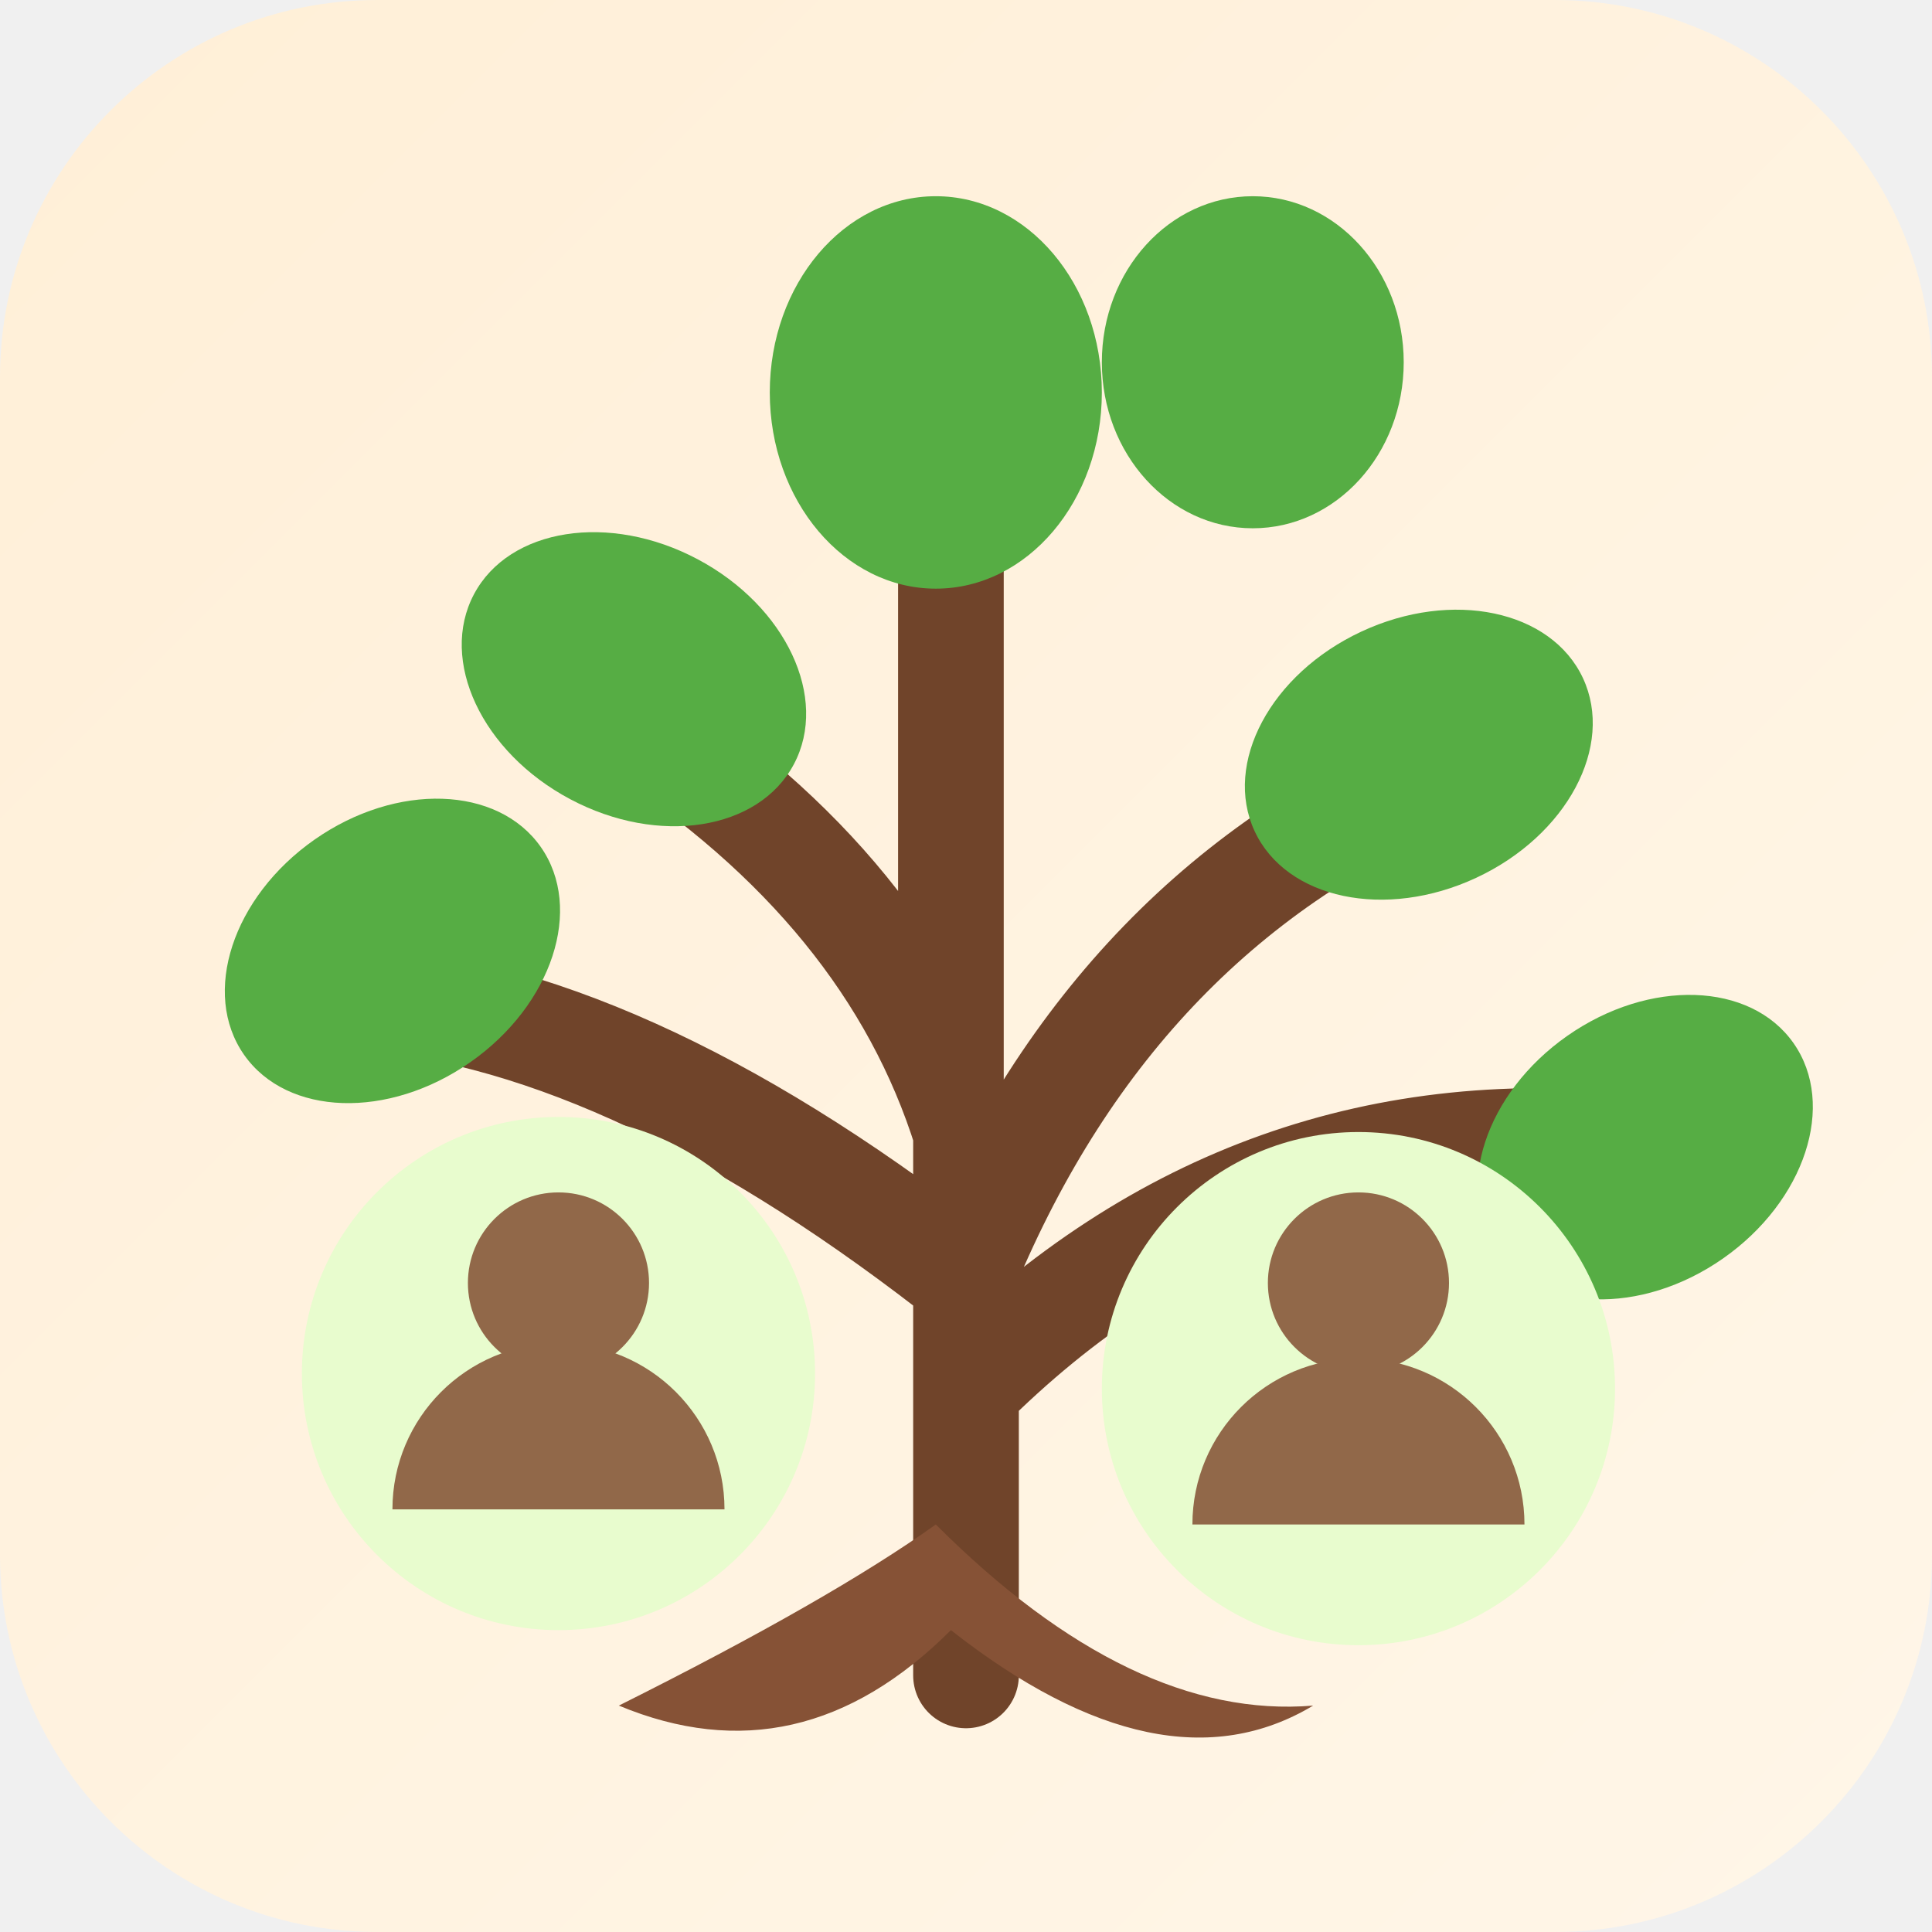
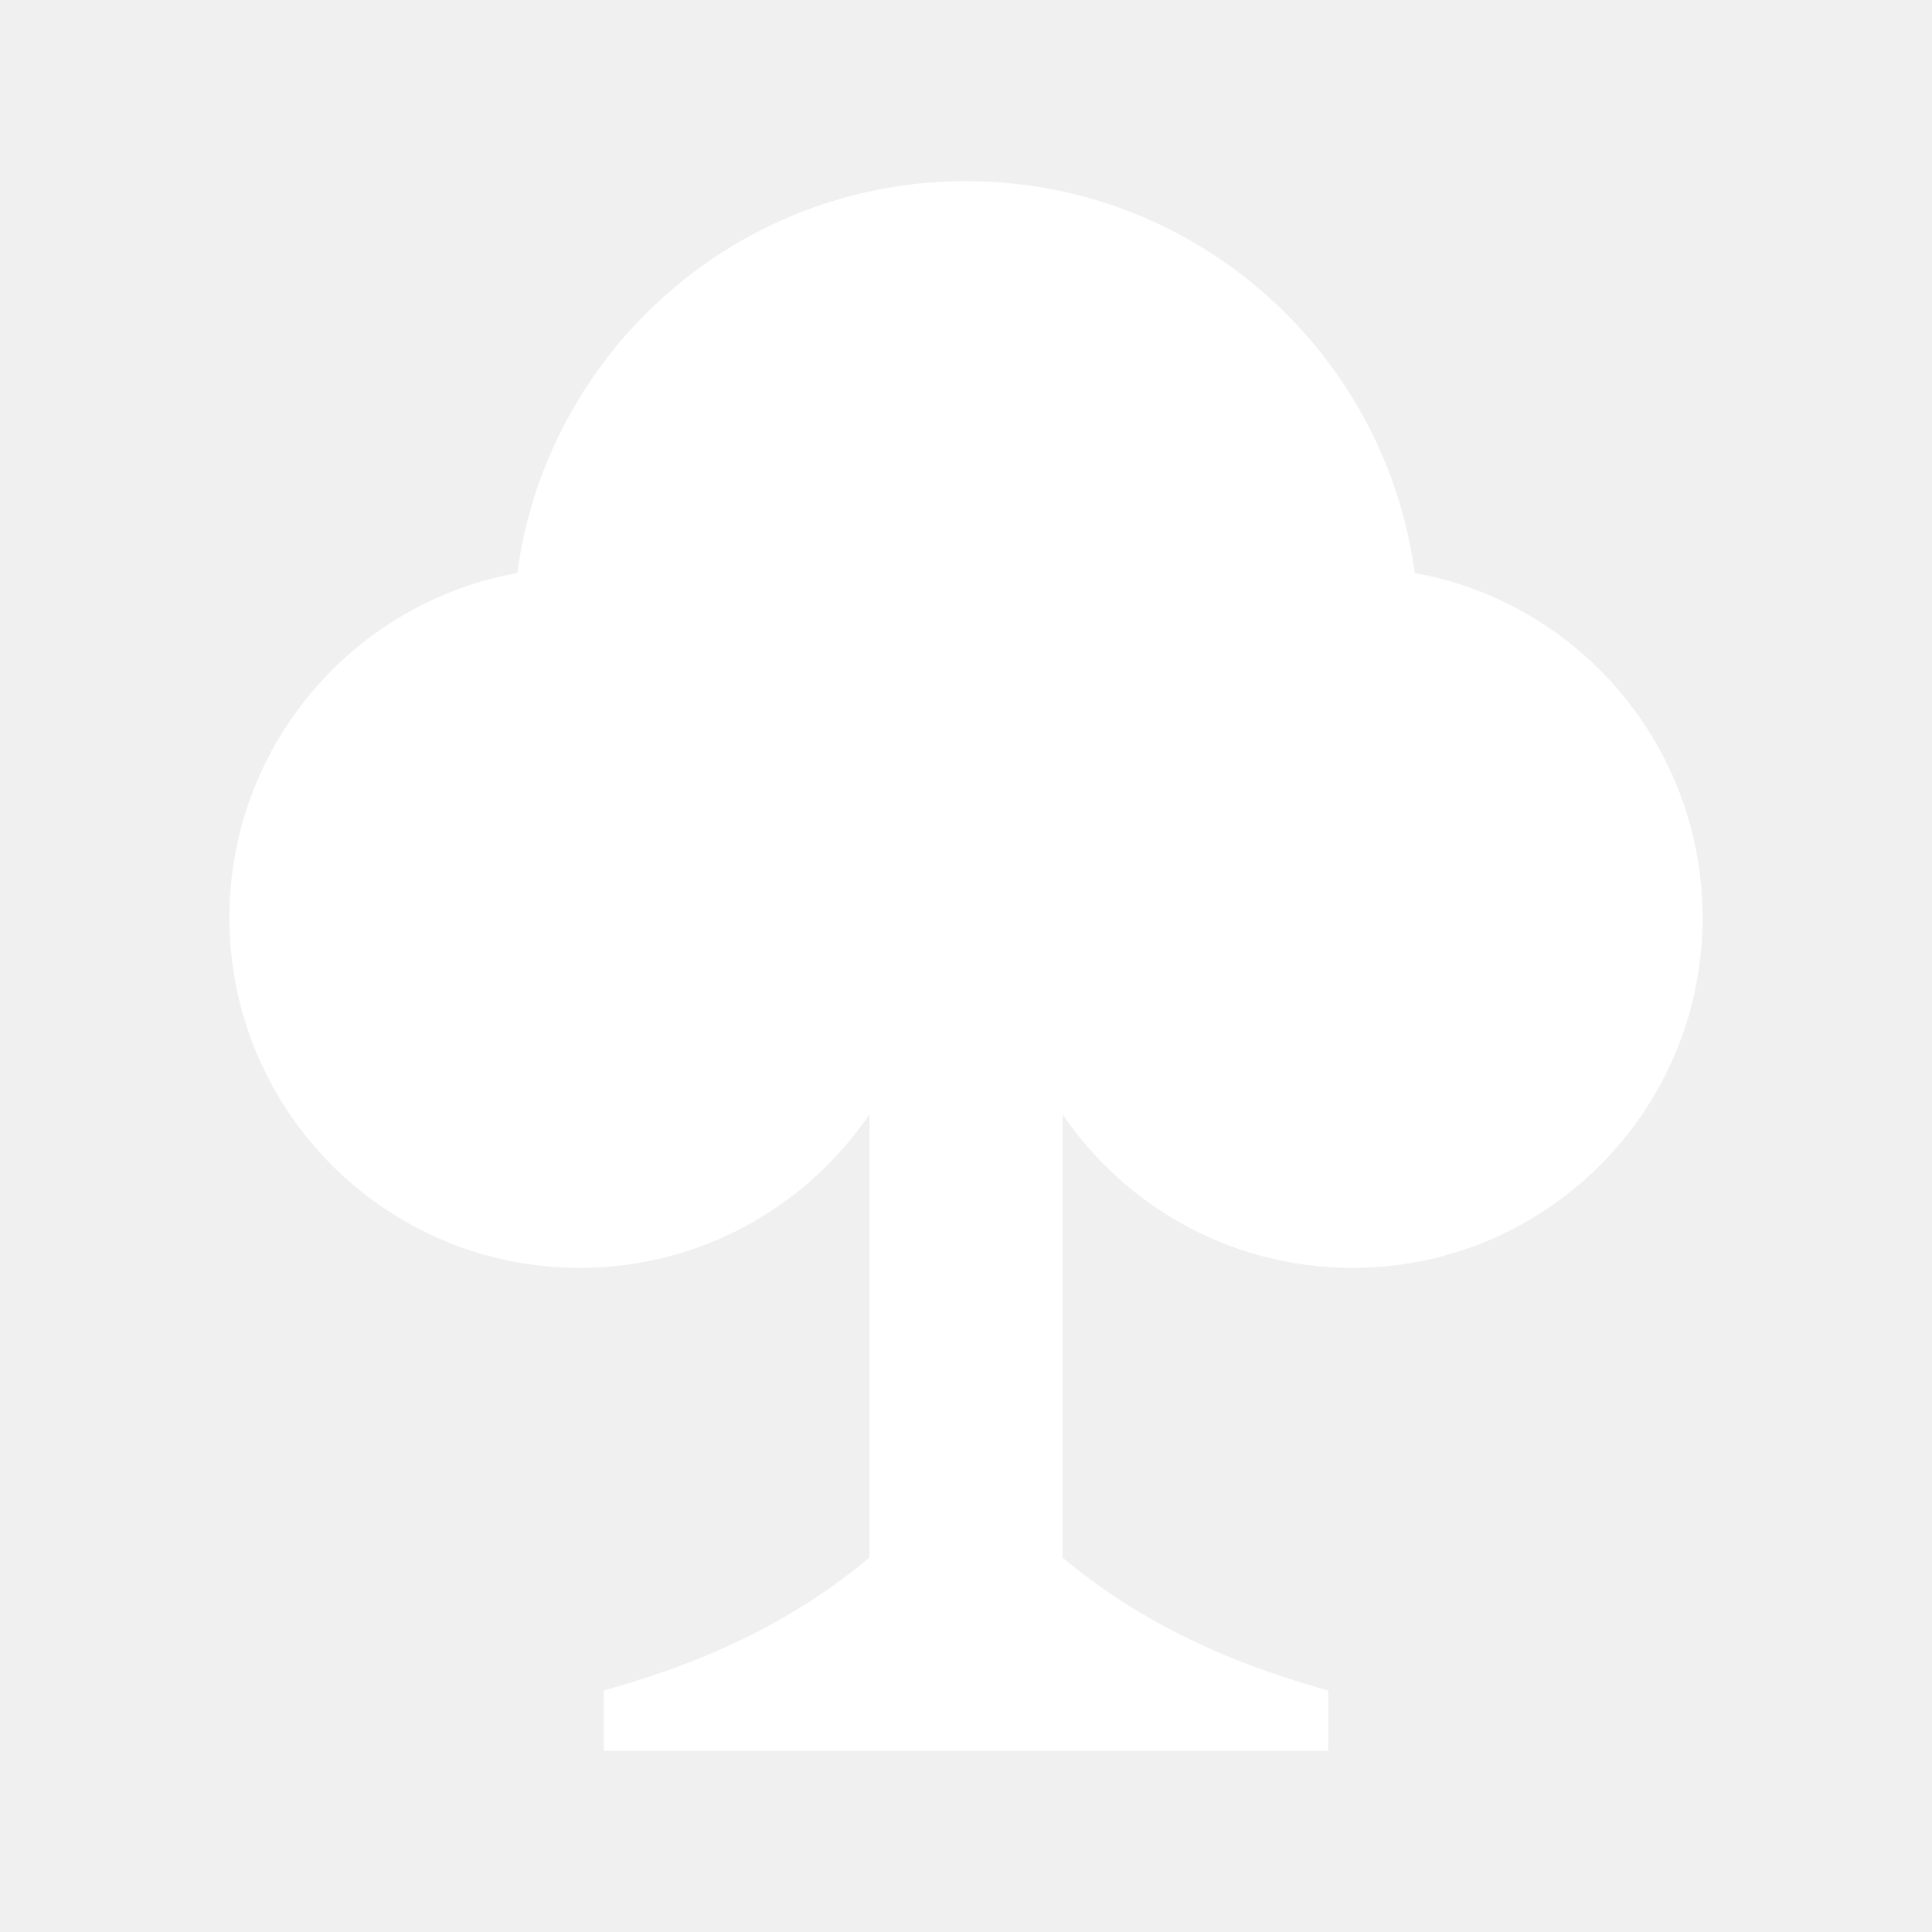
- <svg xmlns="http://www.w3.org/2000/svg" width="128" height="128" viewBox="0 0 128 128" role="img" aria-label="familytree">
-   <defs>
-     <linearGradient id="blue" x1="0" y1="0" x2="1" y2="1">
-       <stop stop-color="#09bffd" />
-       <stop offset="0.52" stop-color="#0877ed" />
-       <stop offset="1" stop-color="#2722ca" />
-     </linearGradient>
-     <linearGradient id="cream" x1="0" y1="0" x2="1" y2="1">
-       <stop stop-color="#ffefd7" />
-       <stop offset="1" stop-color="#fff6e8" />
-     </linearGradient>
-     <linearGradient id="ocean" x1="0" y1="0" x2="1" y2="1">
-       <stop stop-color="#00478c" />
-       <stop offset="1" stop-color="#001a45" />
-     </linearGradient>
-     <linearGradient id="sky" x1="0" y1="0" x2="1" y2="1">
-       <stop stop-color="#36c5fa" />
-       <stop offset="1" stop-color="#006cf0" />
-     </linearGradient>
-     <linearGradient id="field" x1="0" y1="0" x2="1" y2="1">
-       <stop stop-color="#a1ebfb" />
-       <stop offset="1" stop-color="#4eaf87" />
-     </linearGradient>
-     <linearGradient id="gold" x1="0" y1="0" x2="1" y2="1">
-       <stop stop-color="#ffce30" />
-       <stop offset="1" stop-color="#ff9007" />
-     </linearGradient>
-     <linearGradient id="mint" x1="0" y1="0" x2="1" y2="1">
-       <stop stop-color="#19d2e5" />
-       <stop offset="1" stop-color="#0065e0" />
-     </linearGradient>
-     <linearGradient id="leaf" x1="0" y1="0" x2="1" y2="1">
-       <stop stop-color="#9ce751" />
-       <stop offset="1" stop-color="#218b3f" />
-     </linearGradient>
-     <filter id="shadow" x="-25%" y="-30%" width="160%" height="180%">
-       <feGaussianBlur in="SourceAlpha" stdDeviation="2" />
-       <feOffset dy="2" />
-       <feComponentTransfer>
-         <feFuncA type="linear" slope="0.23" />
-       </feComponentTransfer>
-       <feMerge>
-         <feMergeNode />
-         <feMergeNode in="SourceGraphic" />
-       </feMerge>
-     </filter>
-   </defs>
-   <rect width="128" height="128" rx="25" fill="url(#cream)" />
-   <g fill="none" stroke="#70442a" stroke-linecap="round" stroke-width="7">
-     <path d="M64 111V75Q59 59 42 48M64 84Q74 60 96 51M63 72Q63 46 63 26M63 84Q41 67 23 66M64 92Q83 73 109 76" />
-   </g>
-   <path d="M63 108Q53 118 41 113Q55 106 62 101Q75 114 87 113Q77 119 63 108Z" fill="#865236" />
-   <g fill="#56ad44">
-     <ellipse cx="26" cy="63" rx="12" ry="9" transform="rotate(-35 26 63)" />
-     <ellipse cx="42" cy="45" rx="12" ry="9" transform="rotate(28 42 45)" />
-     <ellipse cx="62" cy="26" rx="11" ry="13" />
-     <ellipse cx="94" cy="50" rx="12" ry="9" transform="rotate(-25 94 50)" />
-     <ellipse cx="109" cy="76" rx="12" ry="9" transform="rotate(-35 109 76)" />
-     <ellipse cx="83" cy="24" rx="10" ry="11" />
-   </g>
-   <g fill="#e8fcce">
-     <circle cx="37" cy="91" r="17" />
-     <circle cx="90" cy="92" r="17" />
-   </g>
-   <g fill="#916849">
-     <circle cx="37" cy="85" r="6" />
-     <path d="M26 100a11 11 0 0 1 22 0" />
-     <circle cx="90" cy="85" r="6" />
-     <path d="M79 101a11 11 0 0 1 22 0" />
-   </g>
+ <svg xmlns="http://www.w3.org/2000/svg" width="32" height="32" viewBox="0 0 32 32" fill="#fff">
+   <circle cx="16" cy="10.5" r="7.5" />
+   <circle cx="9.6" cy="15.2" r="5.8" />
+   <circle cx="22.4" cy="15.2" r="5.8" />
+   <path d="M14.4 14h3.2v11.8c1.2 1 2.6 1.7 4.4 2.2v1H10v-1c1.8-.5 3.2-1.2 4.4-2.2z" />
</svg>
